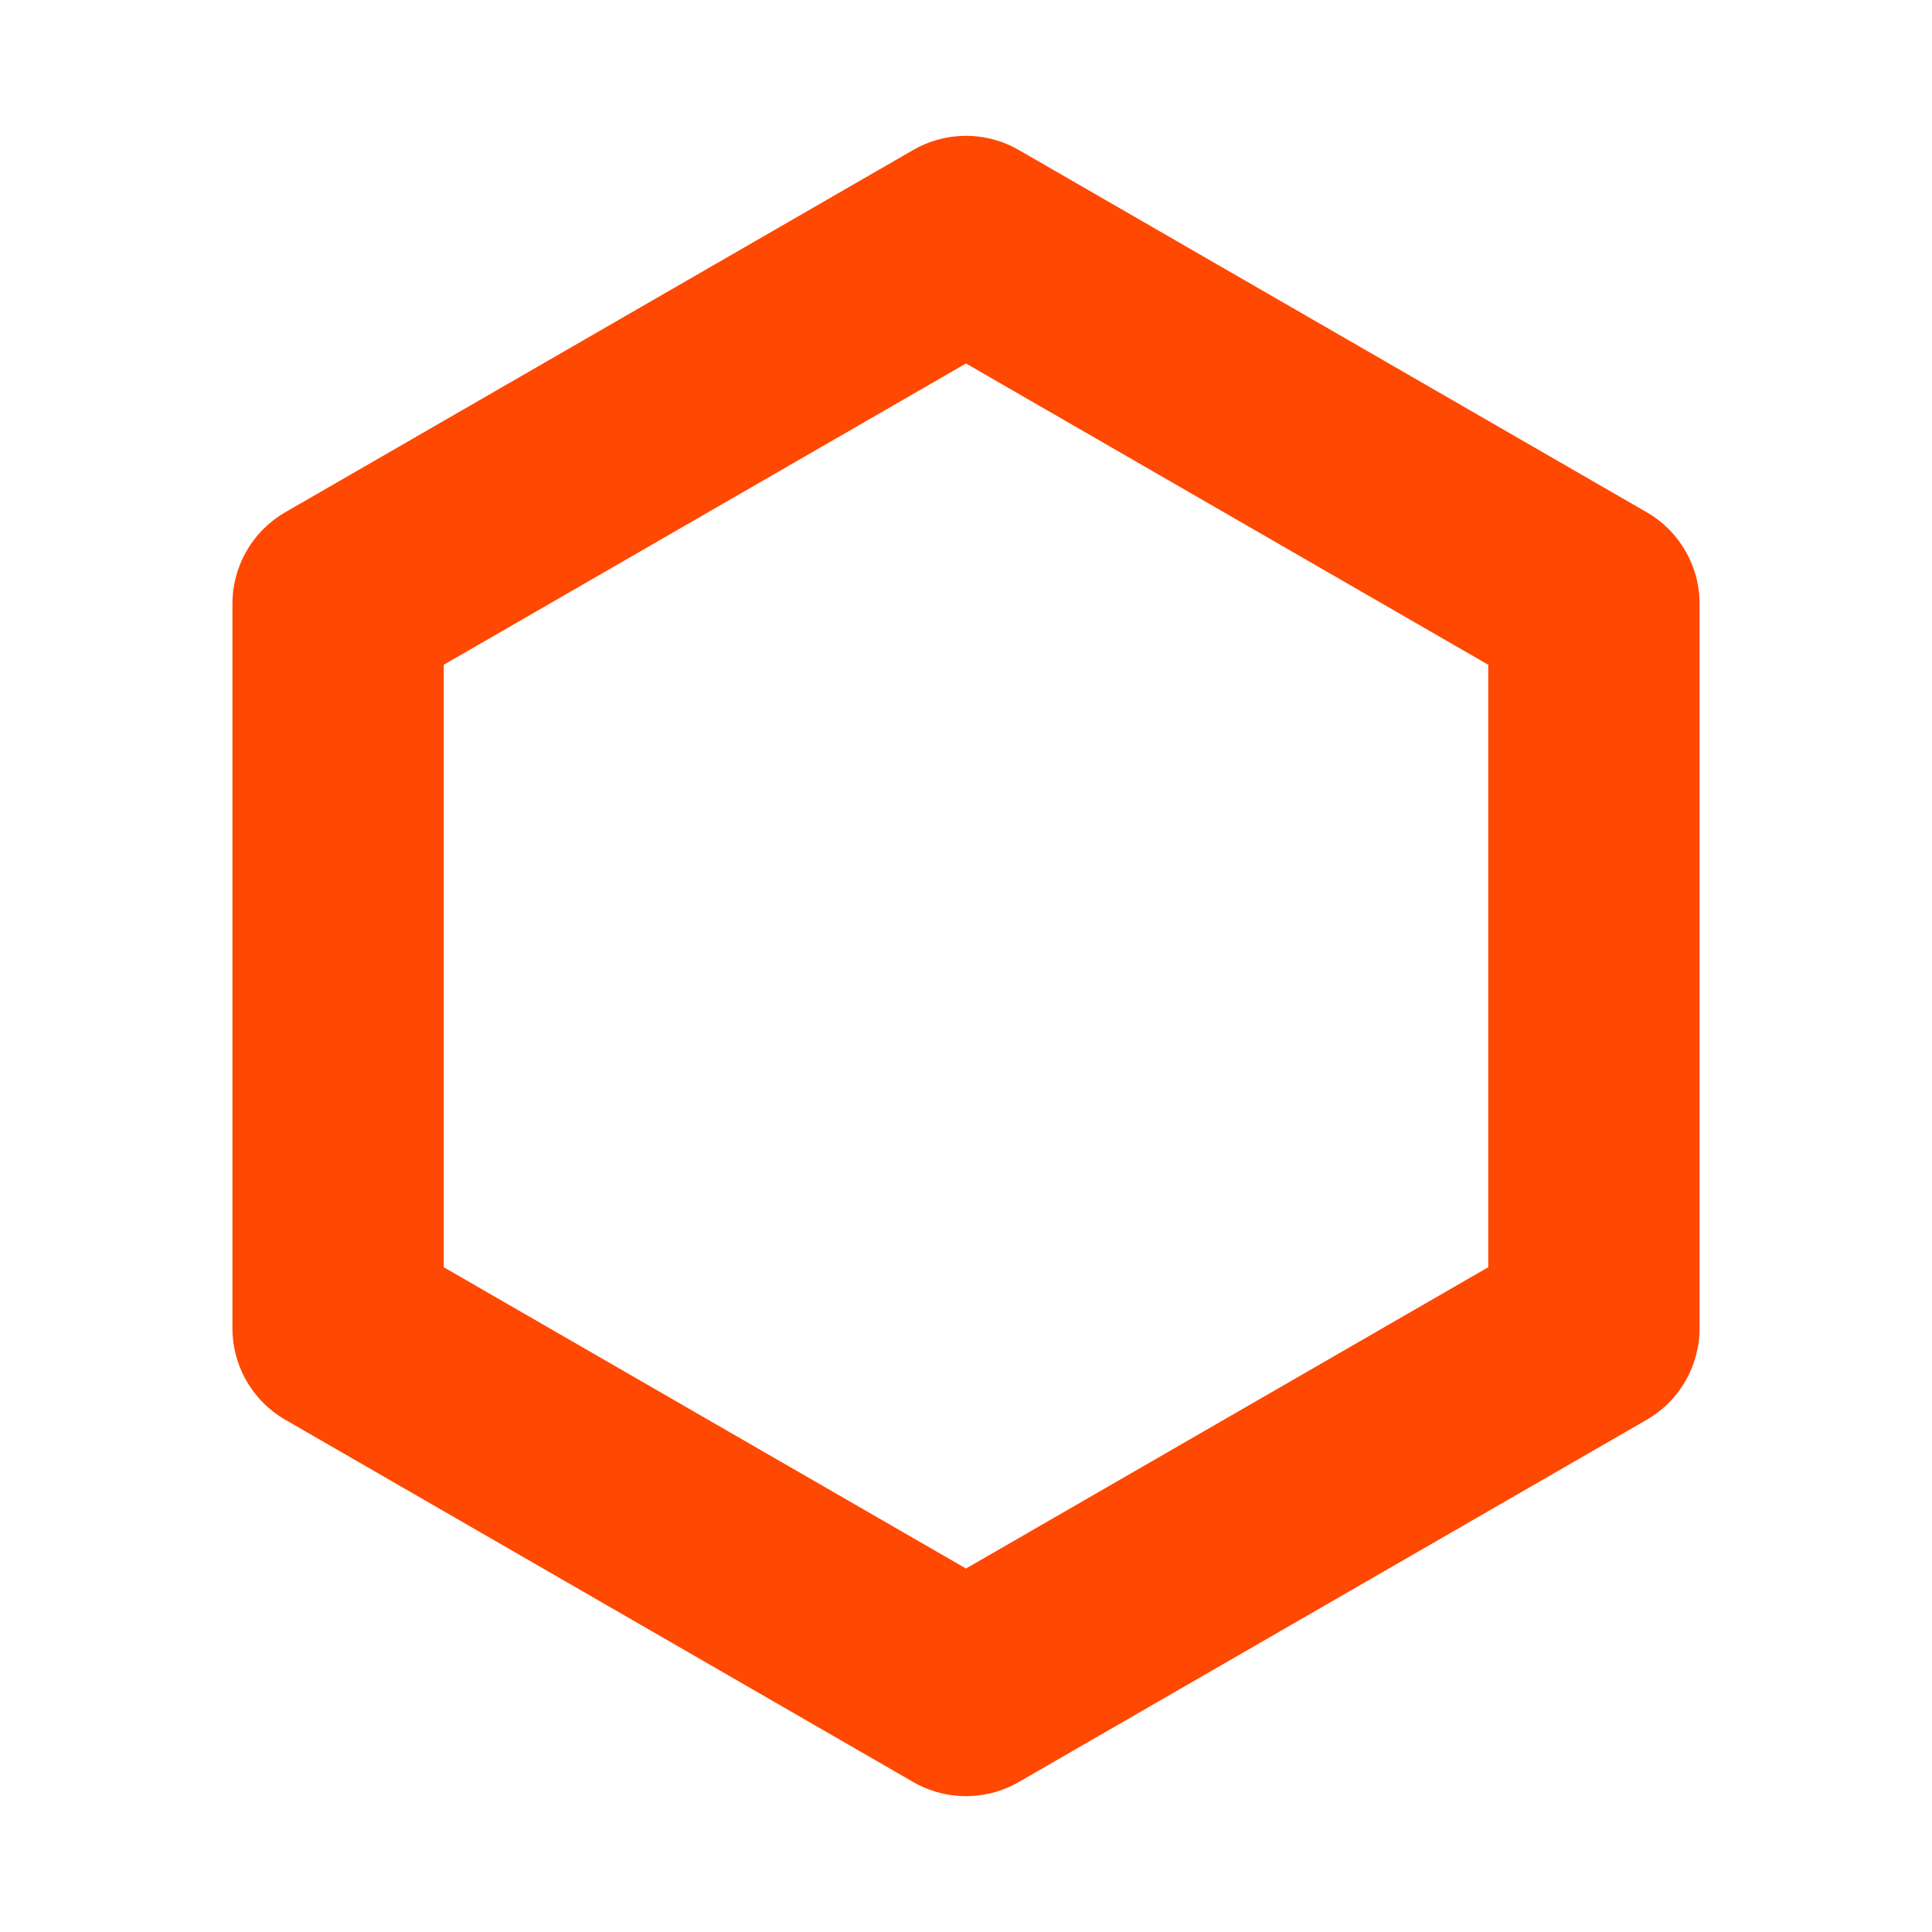
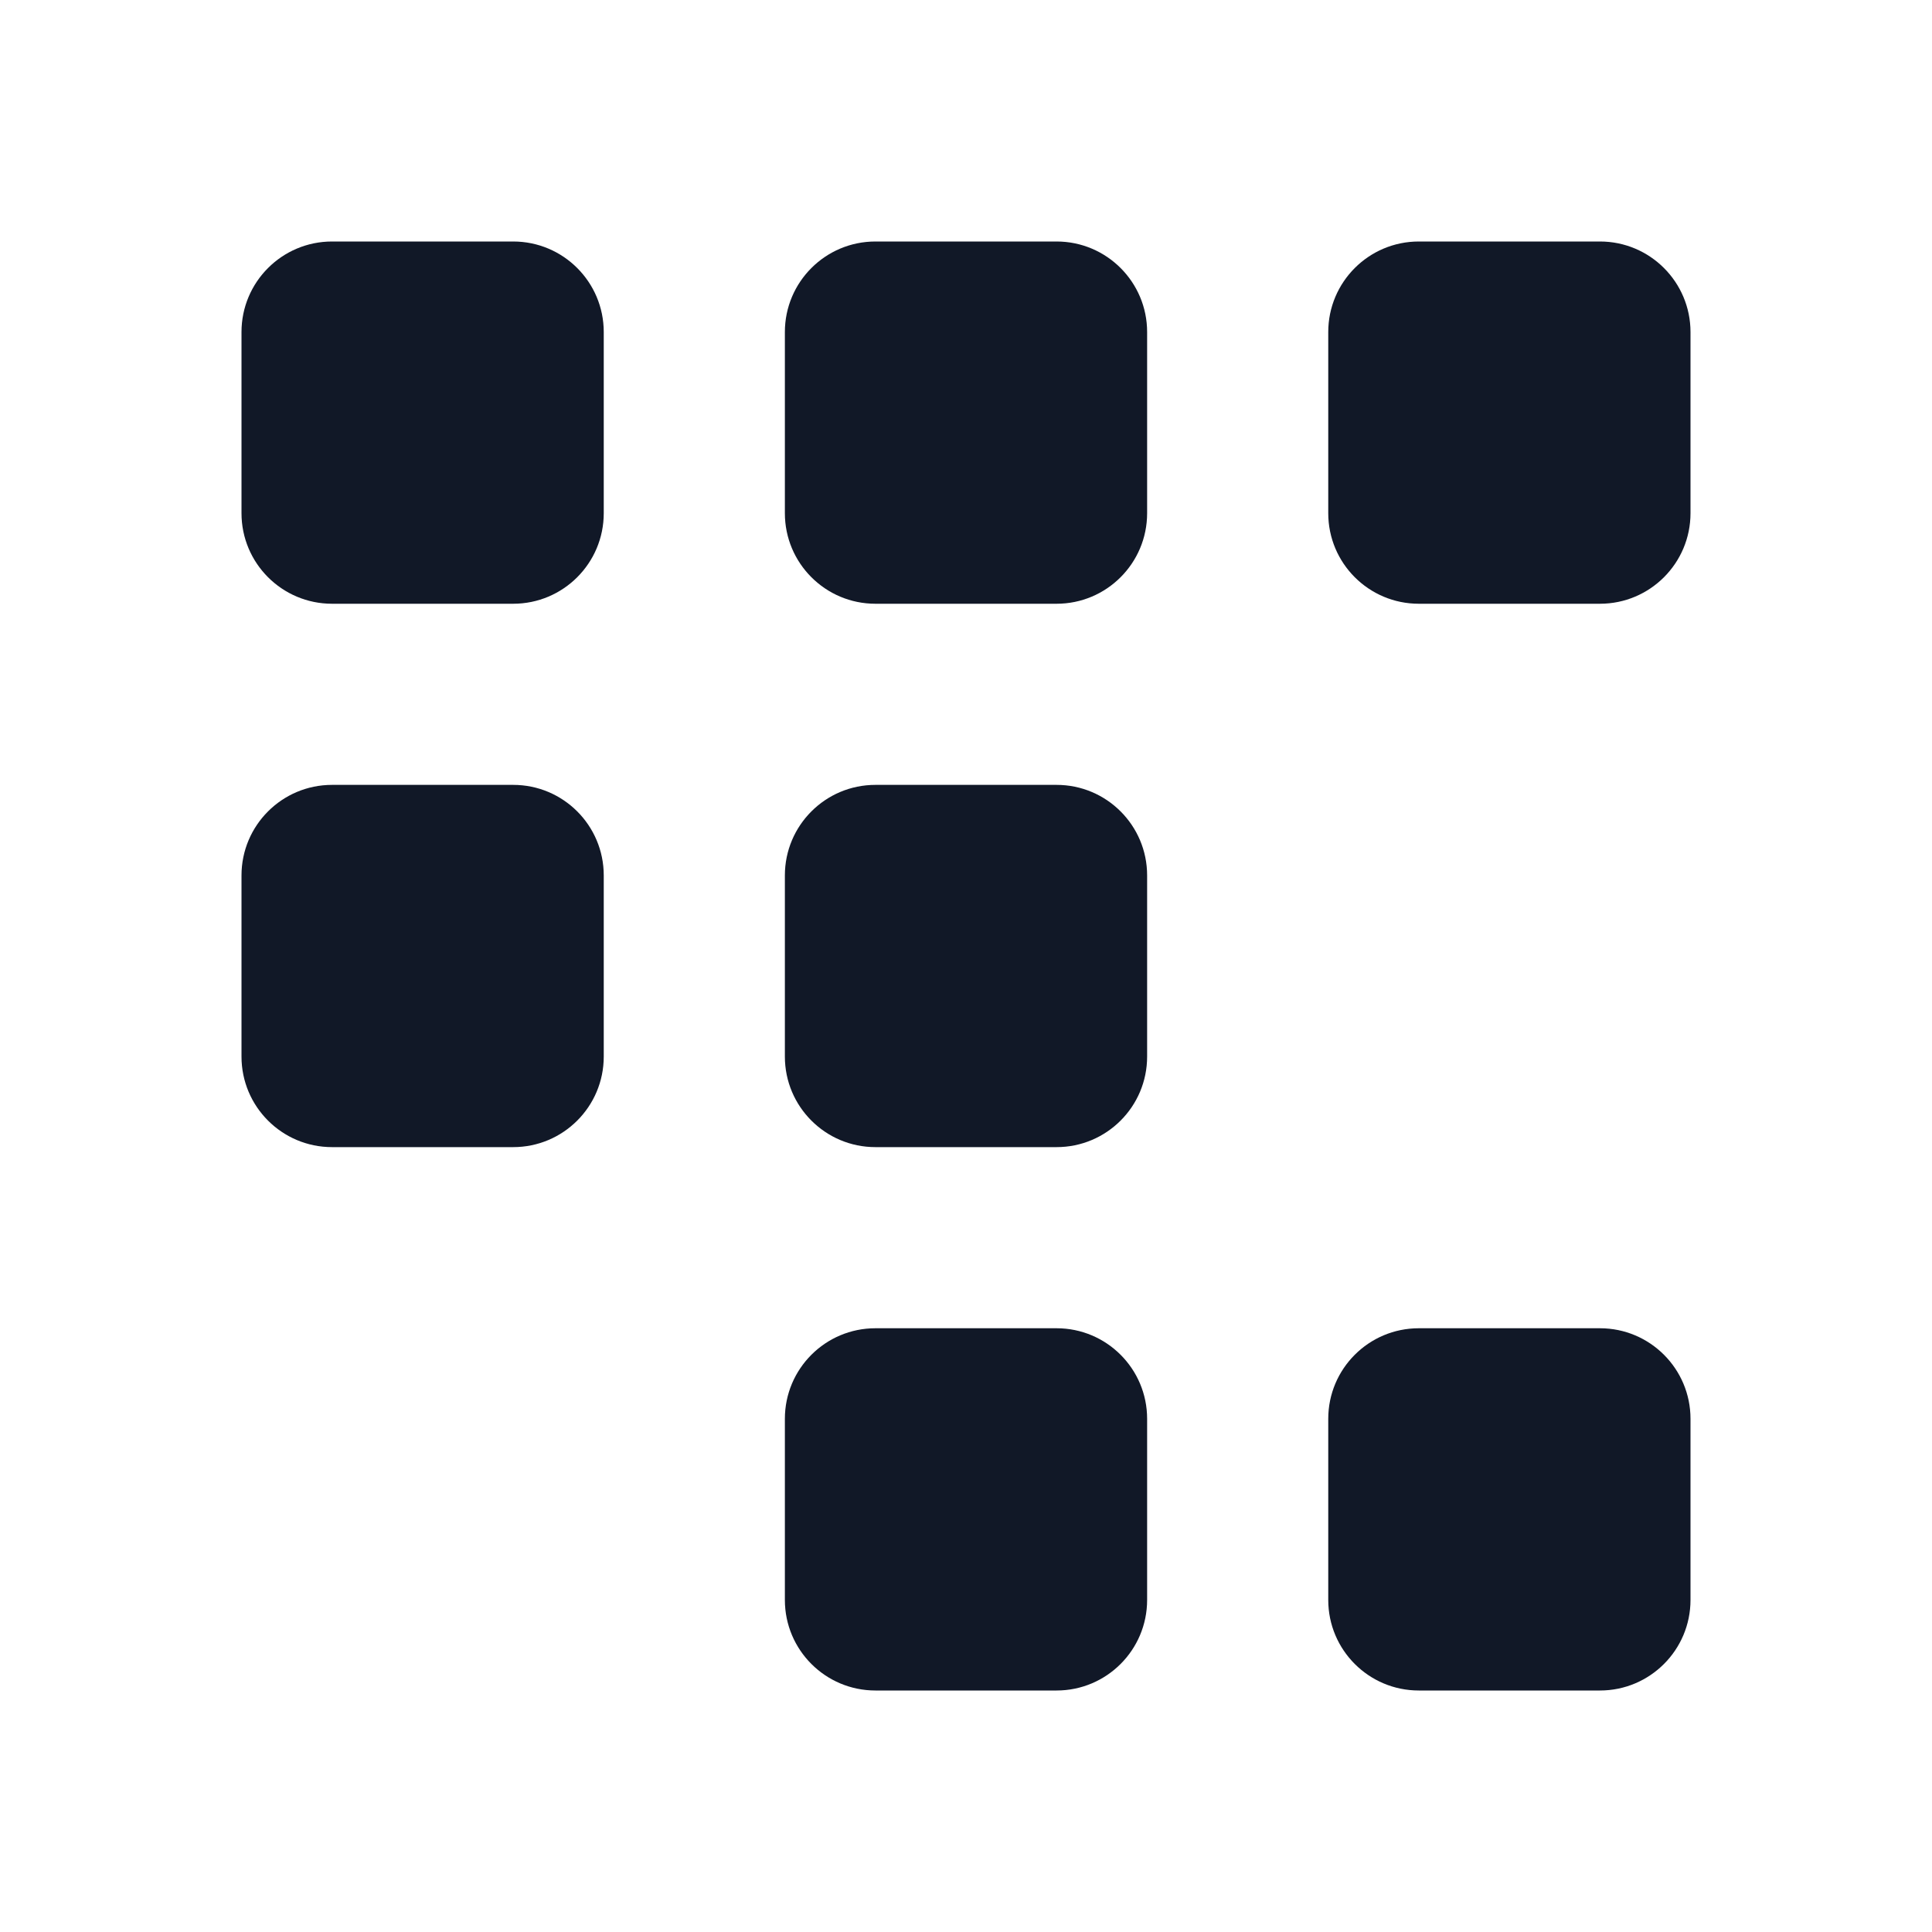
- <svg xmlns="http://www.w3.org/2000/svg" viewBox="0 0 64 64" role="img" aria-label="Cloudflare OS">
-   <path d="M32 8 52.8 20v24L32 56 11.2 44V20L32 8Z" fill="none" stroke="#ff4801" stroke-width="7" stroke-linejoin="round" />
+ <svg xmlns="http://www.w3.org/2000/svg" viewBox="0 0 64 64" role="img" aria-label="Softmatrix OS">
+   <style>
+     rect { fill: #111827; }
+     @media (prefers-color-scheme: dark) { rect { fill: #f9fafb; } }
+   </style>
+   <rect x="8" y="8" width="12" height="12" rx="3" />
+   <rect x="26" y="8" width="12" height="12" rx="3" />
+   <rect x="44" y="8" width="12" height="12" rx="3" />
+   <rect x="8" y="26" width="12" height="12" rx="3" />
+   <rect x="26" y="26" width="12" height="12" rx="3" />
+   <rect x="26" y="44" width="12" height="12" rx="3" />
+   <rect x="44" y="44" width="12" height="12" rx="3" />
</svg>
